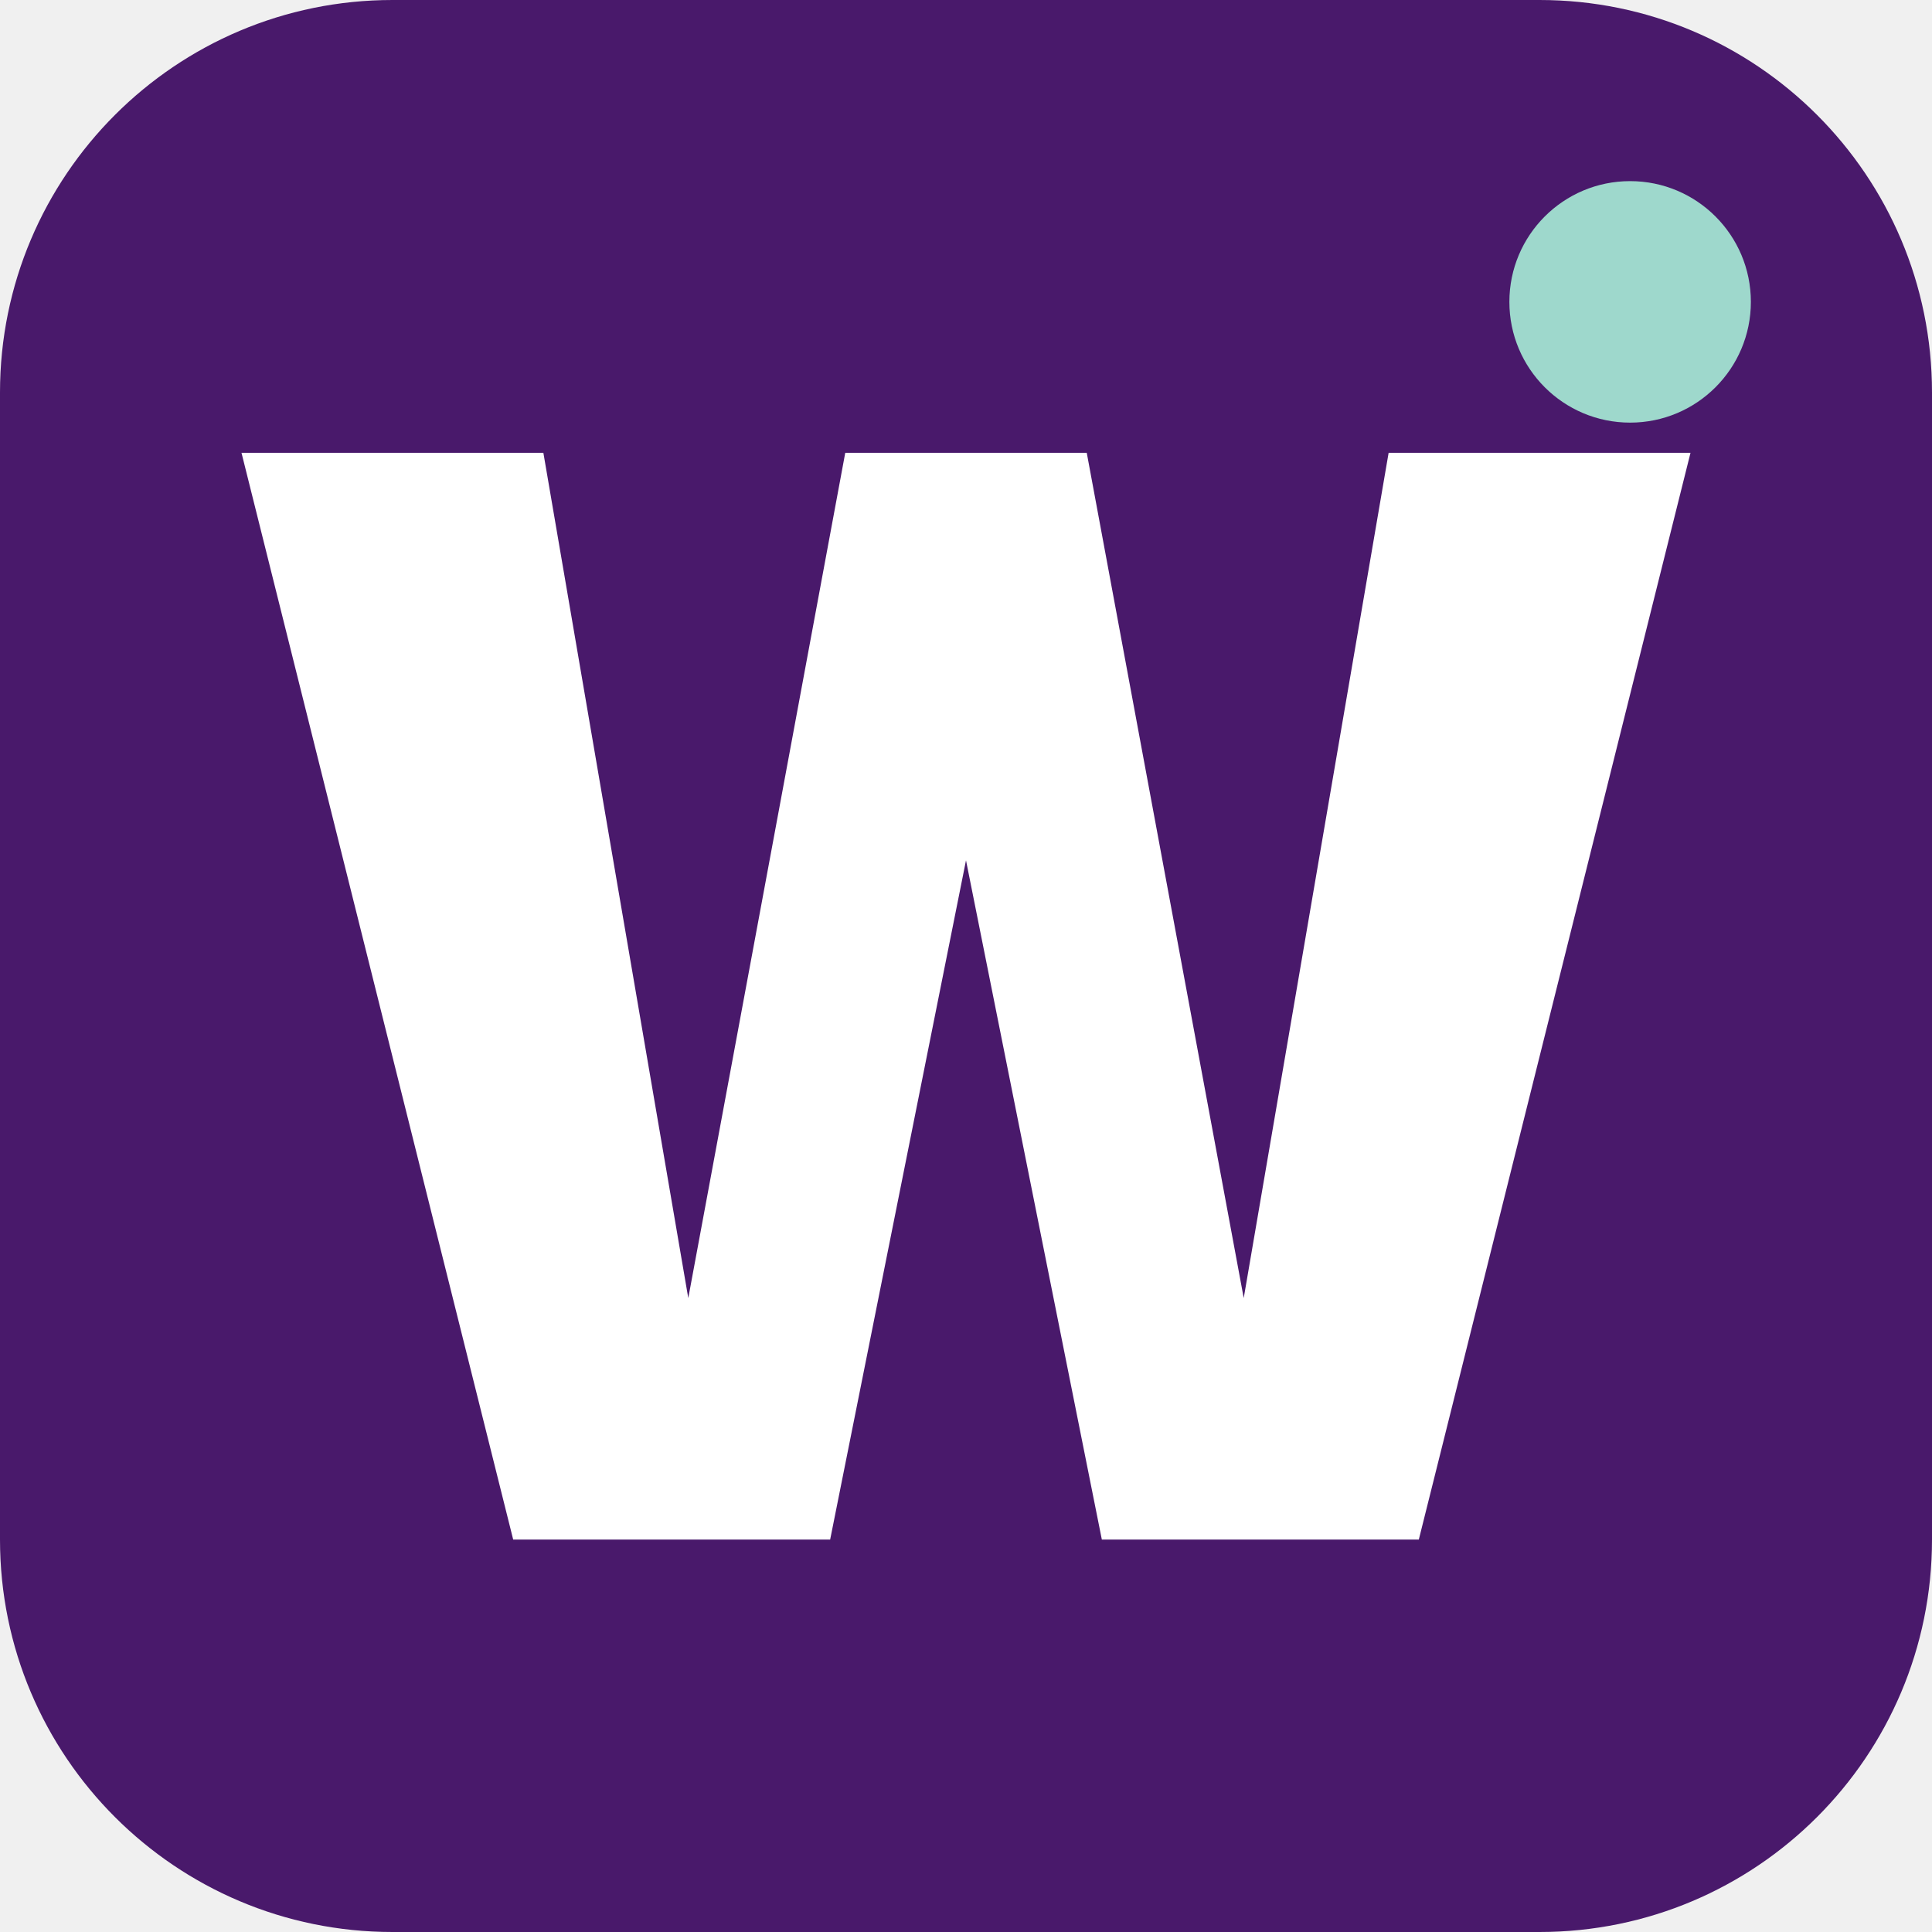
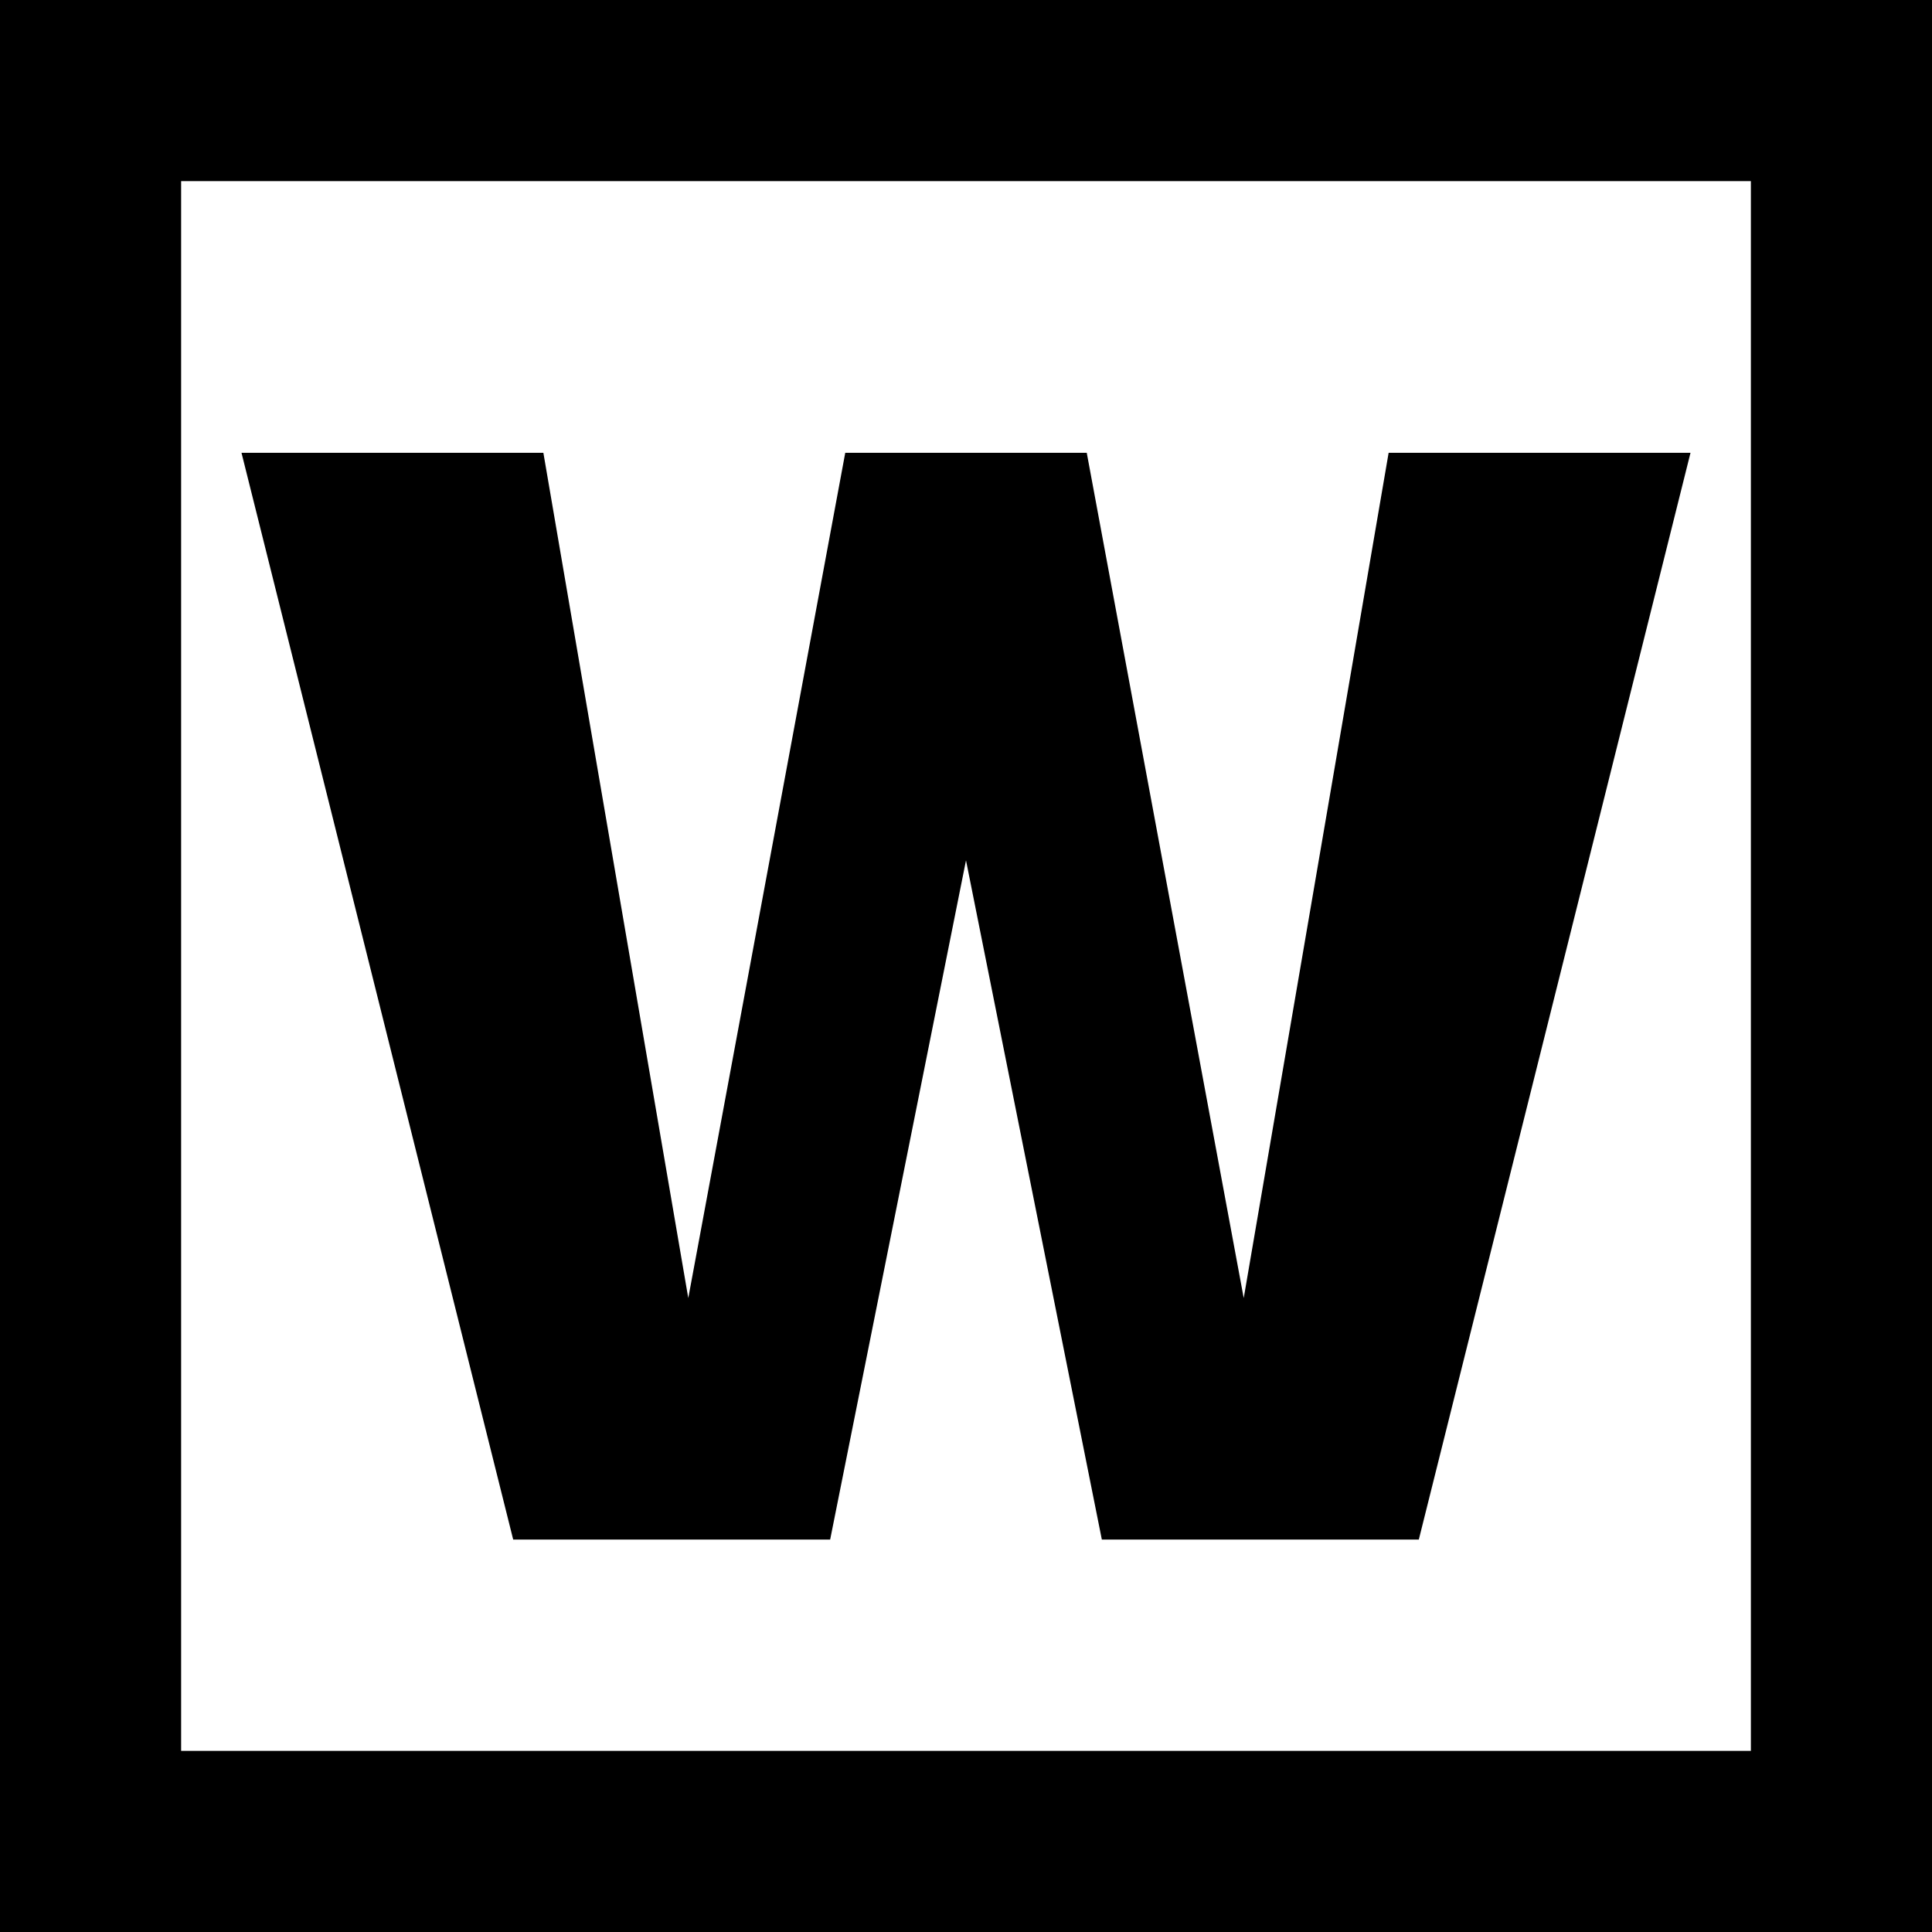
<svg xmlns="http://www.w3.org/2000/svg" viewBox="0 0 64 64">
-   <rect width="64" height="64" rx="13" fill="#49196B" />
-   <path fill="#fff" d="M8 15h10l4.8 28L28 15h8l5.2 28L46 15h10L47 51H36.5L32 28.5 27.5 51H17L8 15Z" />
-   <circle cx="54" cy="10" r="4" fill="#9ED8CC" />
+   <rect x="3" y="3" width="58" height="58" fill="#fff" stroke="#000" stroke-width="6" />
+   <path fill="#000" d="M8 15h10l4.8 28L28 15h8l5.2 28L46 15h10L47 51H36.5L32 28.5 27.5 51H17L8 15Z" />
</svg>
